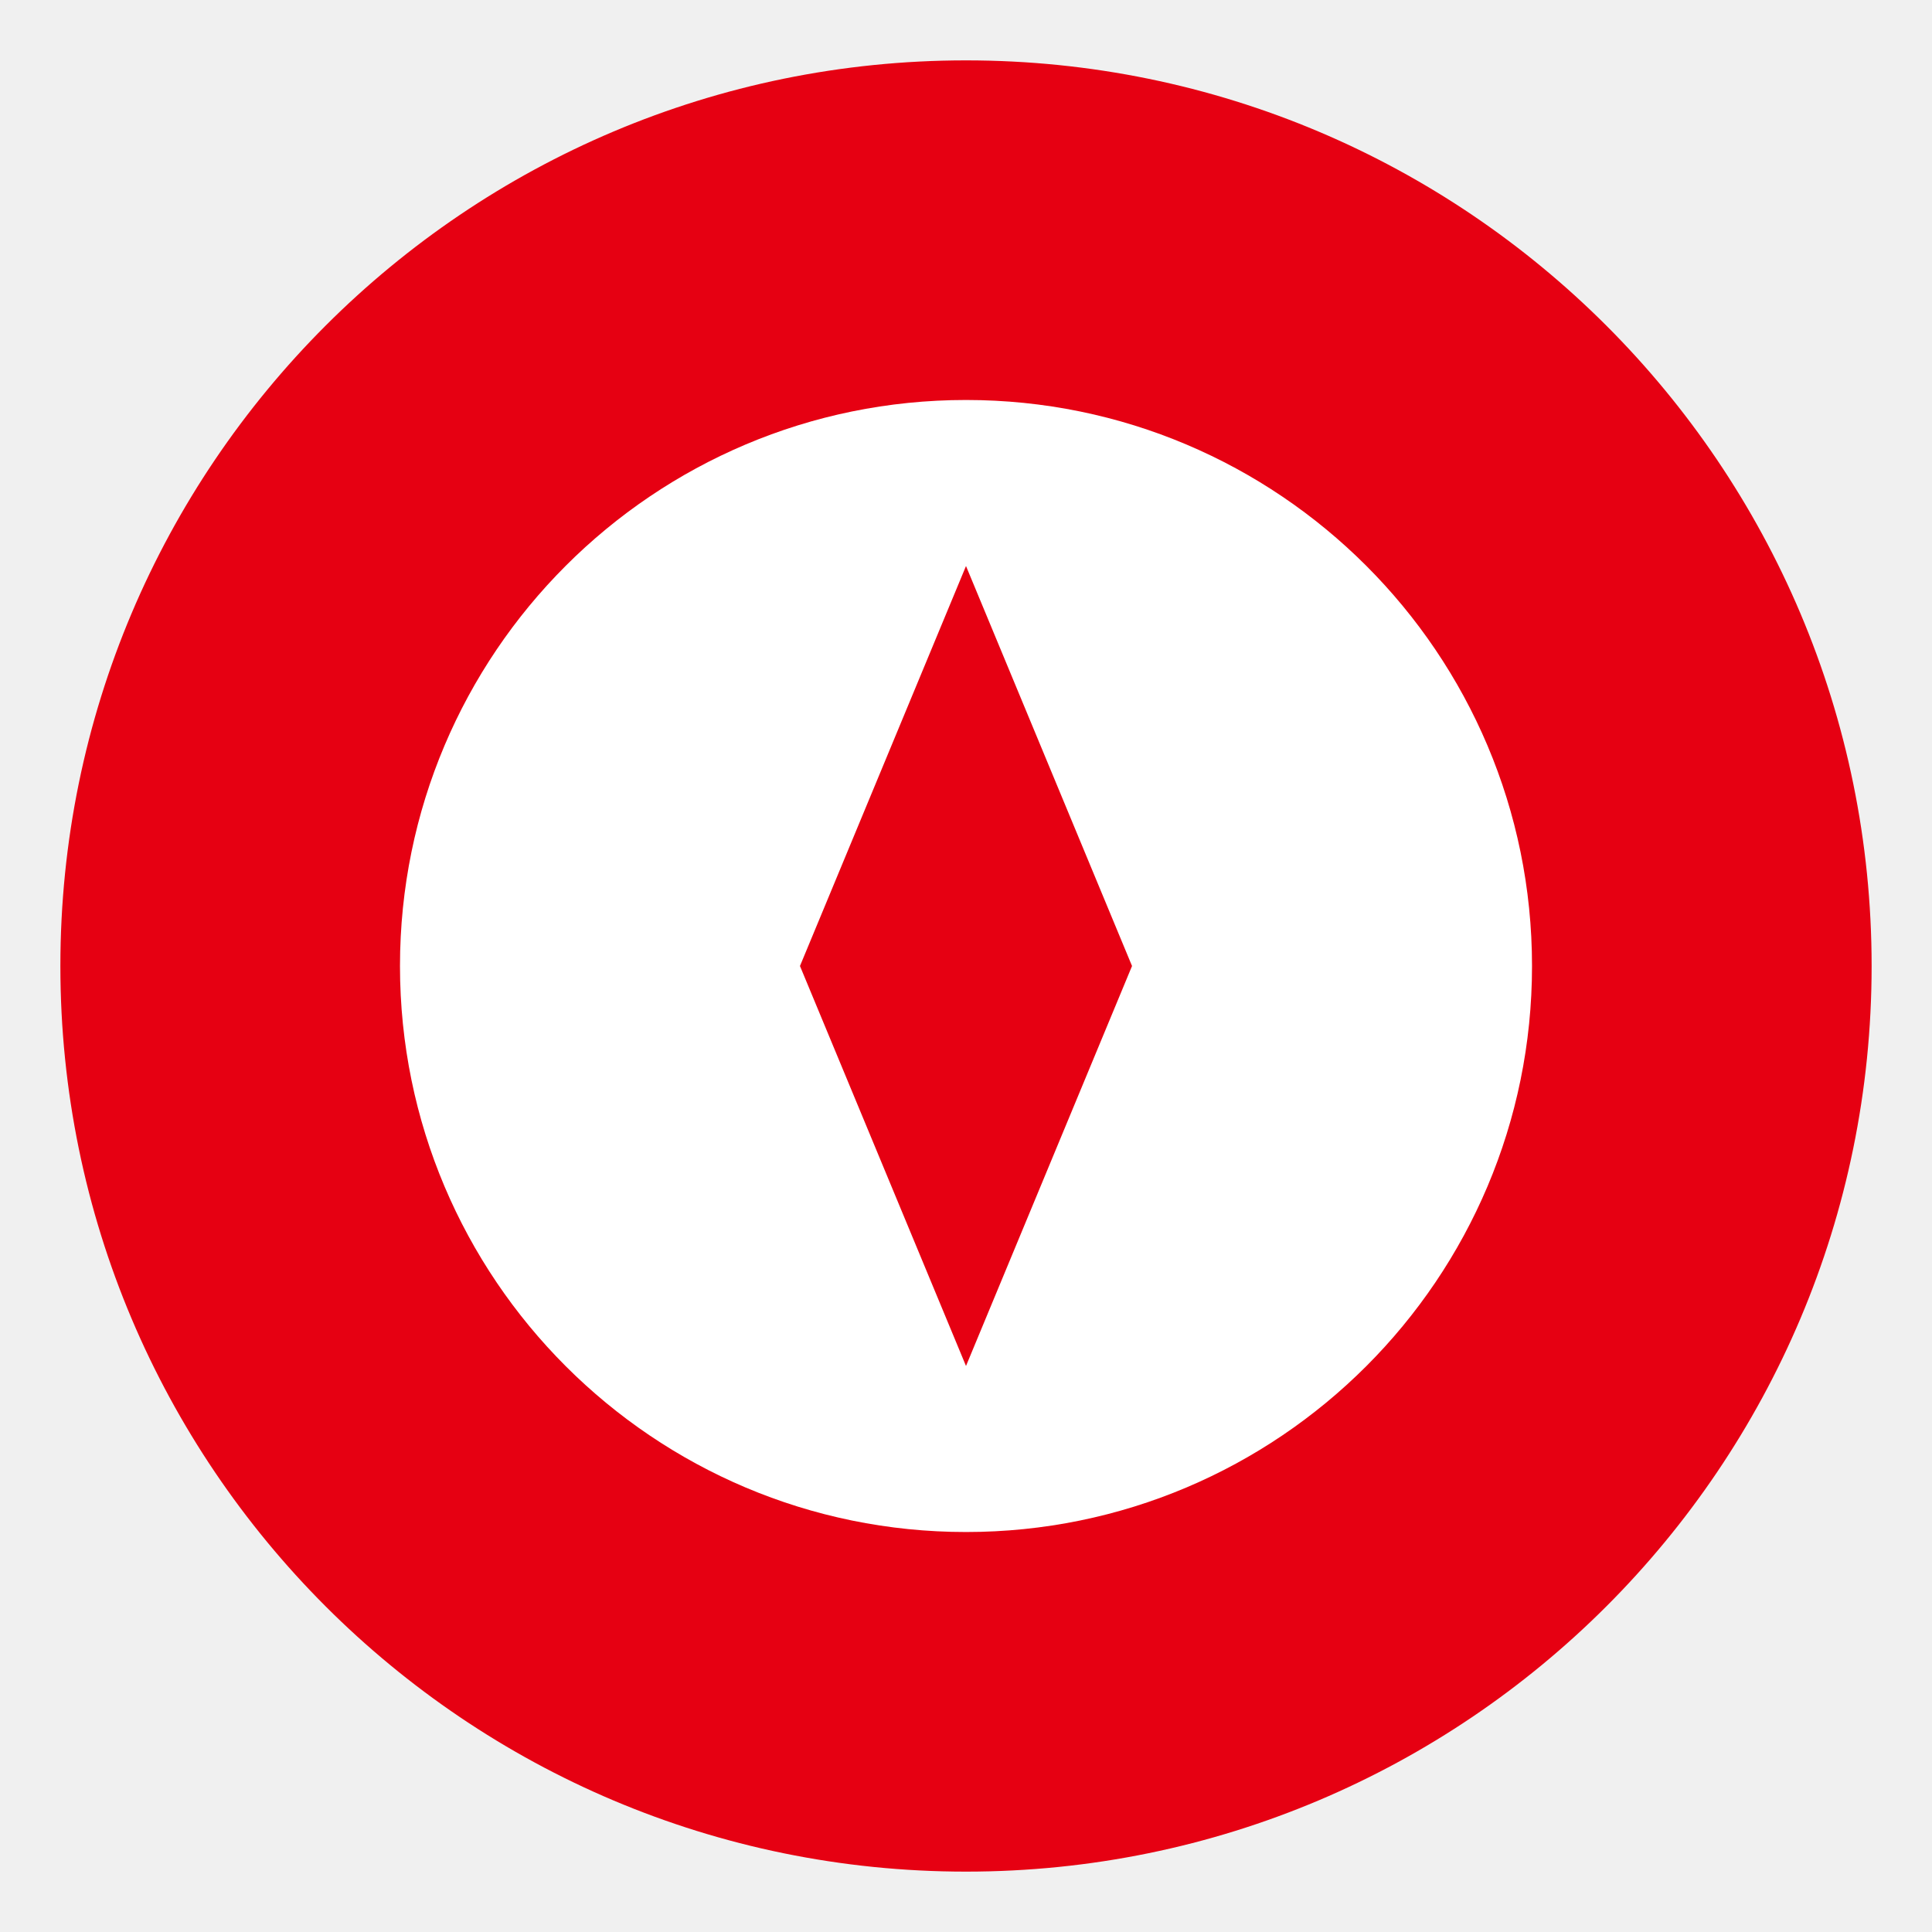
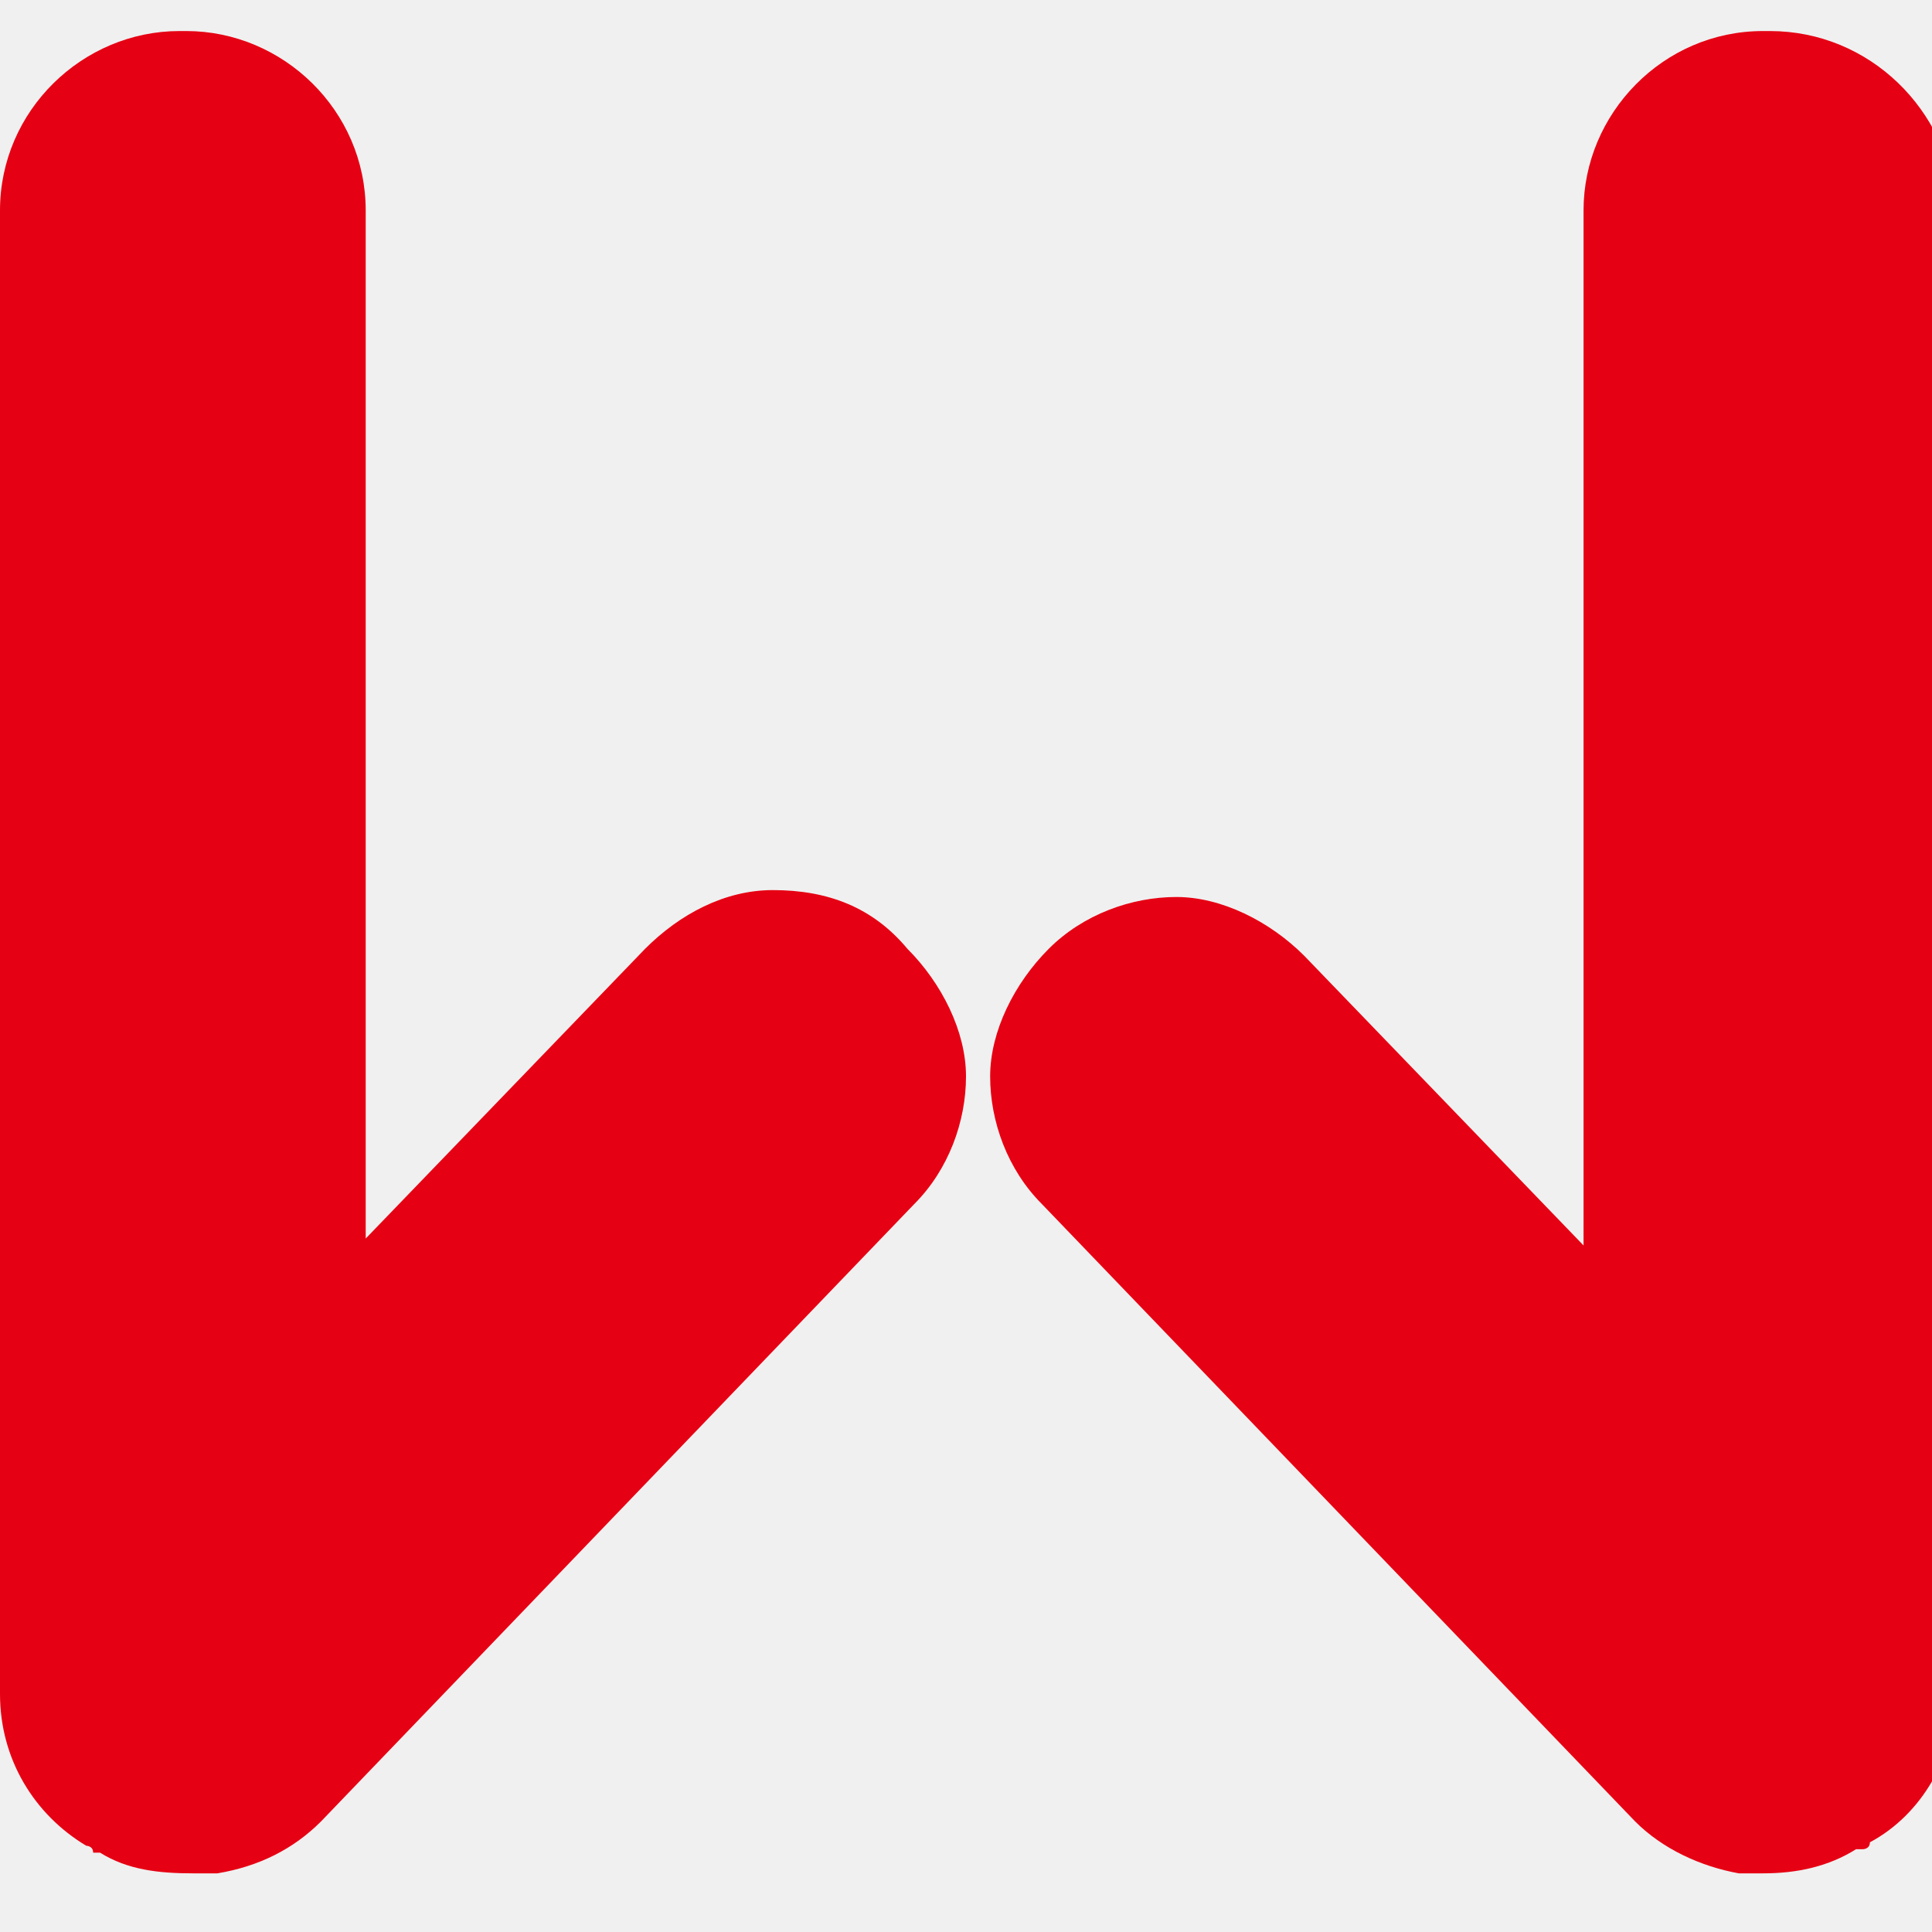
- <svg xmlns="http://www.w3.org/2000/svg" width="100%" height="100%" viewBox="0 0 512 512" version="1.1">
-   <circle cx="256" cy="256" r="240" fill="#E60012" />
-   <circle cx="256" cy="256" r="150" fill="#FFFFFF" />
-   <path d="M256 150 L300 256 L256 362 L212 256 Z" fill="#E60012" />
+ <svg xmlns="http://www.w3.org/2000/svg" width="56" height="56" viewBox="0 0 56 56">
+   <g id="Group">
+     <path id="Path" fill="#e60013" stroke="none" d="M 22.4 25.8 C 21 25.8 19.7 26.5 18.7 27.5 L 10.6 35.9 L 10.6 6.1 C 10.6 3.2 8.2 0.9 5.4 0.9 L 5.2 0.9 C 2.4 0.9 0 3.2 0 6.1 L 0 49.1 C 0 51 1 52.6 2.5 53.5 C 2.5 53.5 2.7 53.5 2.7 53.7 L 2.9 53.7 C 3.7 54.2 4.6 54.3 5.6 54.3 C 5.8 54.3 5.9 54.3 6.3 54.3 C 7.5 54.1 8.5 53.6 9.3 52.8 L 26.5 34.9 C 27.5 33.9 28 32.5 28 31.2 C 28 29.9 27.3 28.5 26.3 27.5 C 25.3 26.3 24 25.8 22.4 25.8" />
+     <path id="path1" fill="#e60013" stroke="none" d="M 51.3 0.9 L 51.1 0.9 C 48.2 0.9 45.9 3.3 45.9 6.1 L 45.9 36.1 L 37.8 27.7 C 36.8 26.7 35.4 26 34.1 26 C 32.8 26 31.4 26.5 30.4 27.5 C 29.4 28.5 28.7 29.9 28.7 31.2 C 28.7 32.5 29.2 33.9 30.2 34.9 L 47.4 52.8 C 48.2 53.6 49.3 54.1 50.4 54.3 C 50.6 54.3 50.7 54.3 51.1 54.3 C 52.1 54.3 53 54.1 53.8 53.6 L 54 53.6 C 54 53.6 54.2 53.6 54.2 53.4 C 55.7 52.6 56.7 50.9 56.7 49 L 56.7 6 C 56.5 3.2 54.2 0.9 51.3 0.9" />
+   </g>
</svg>
